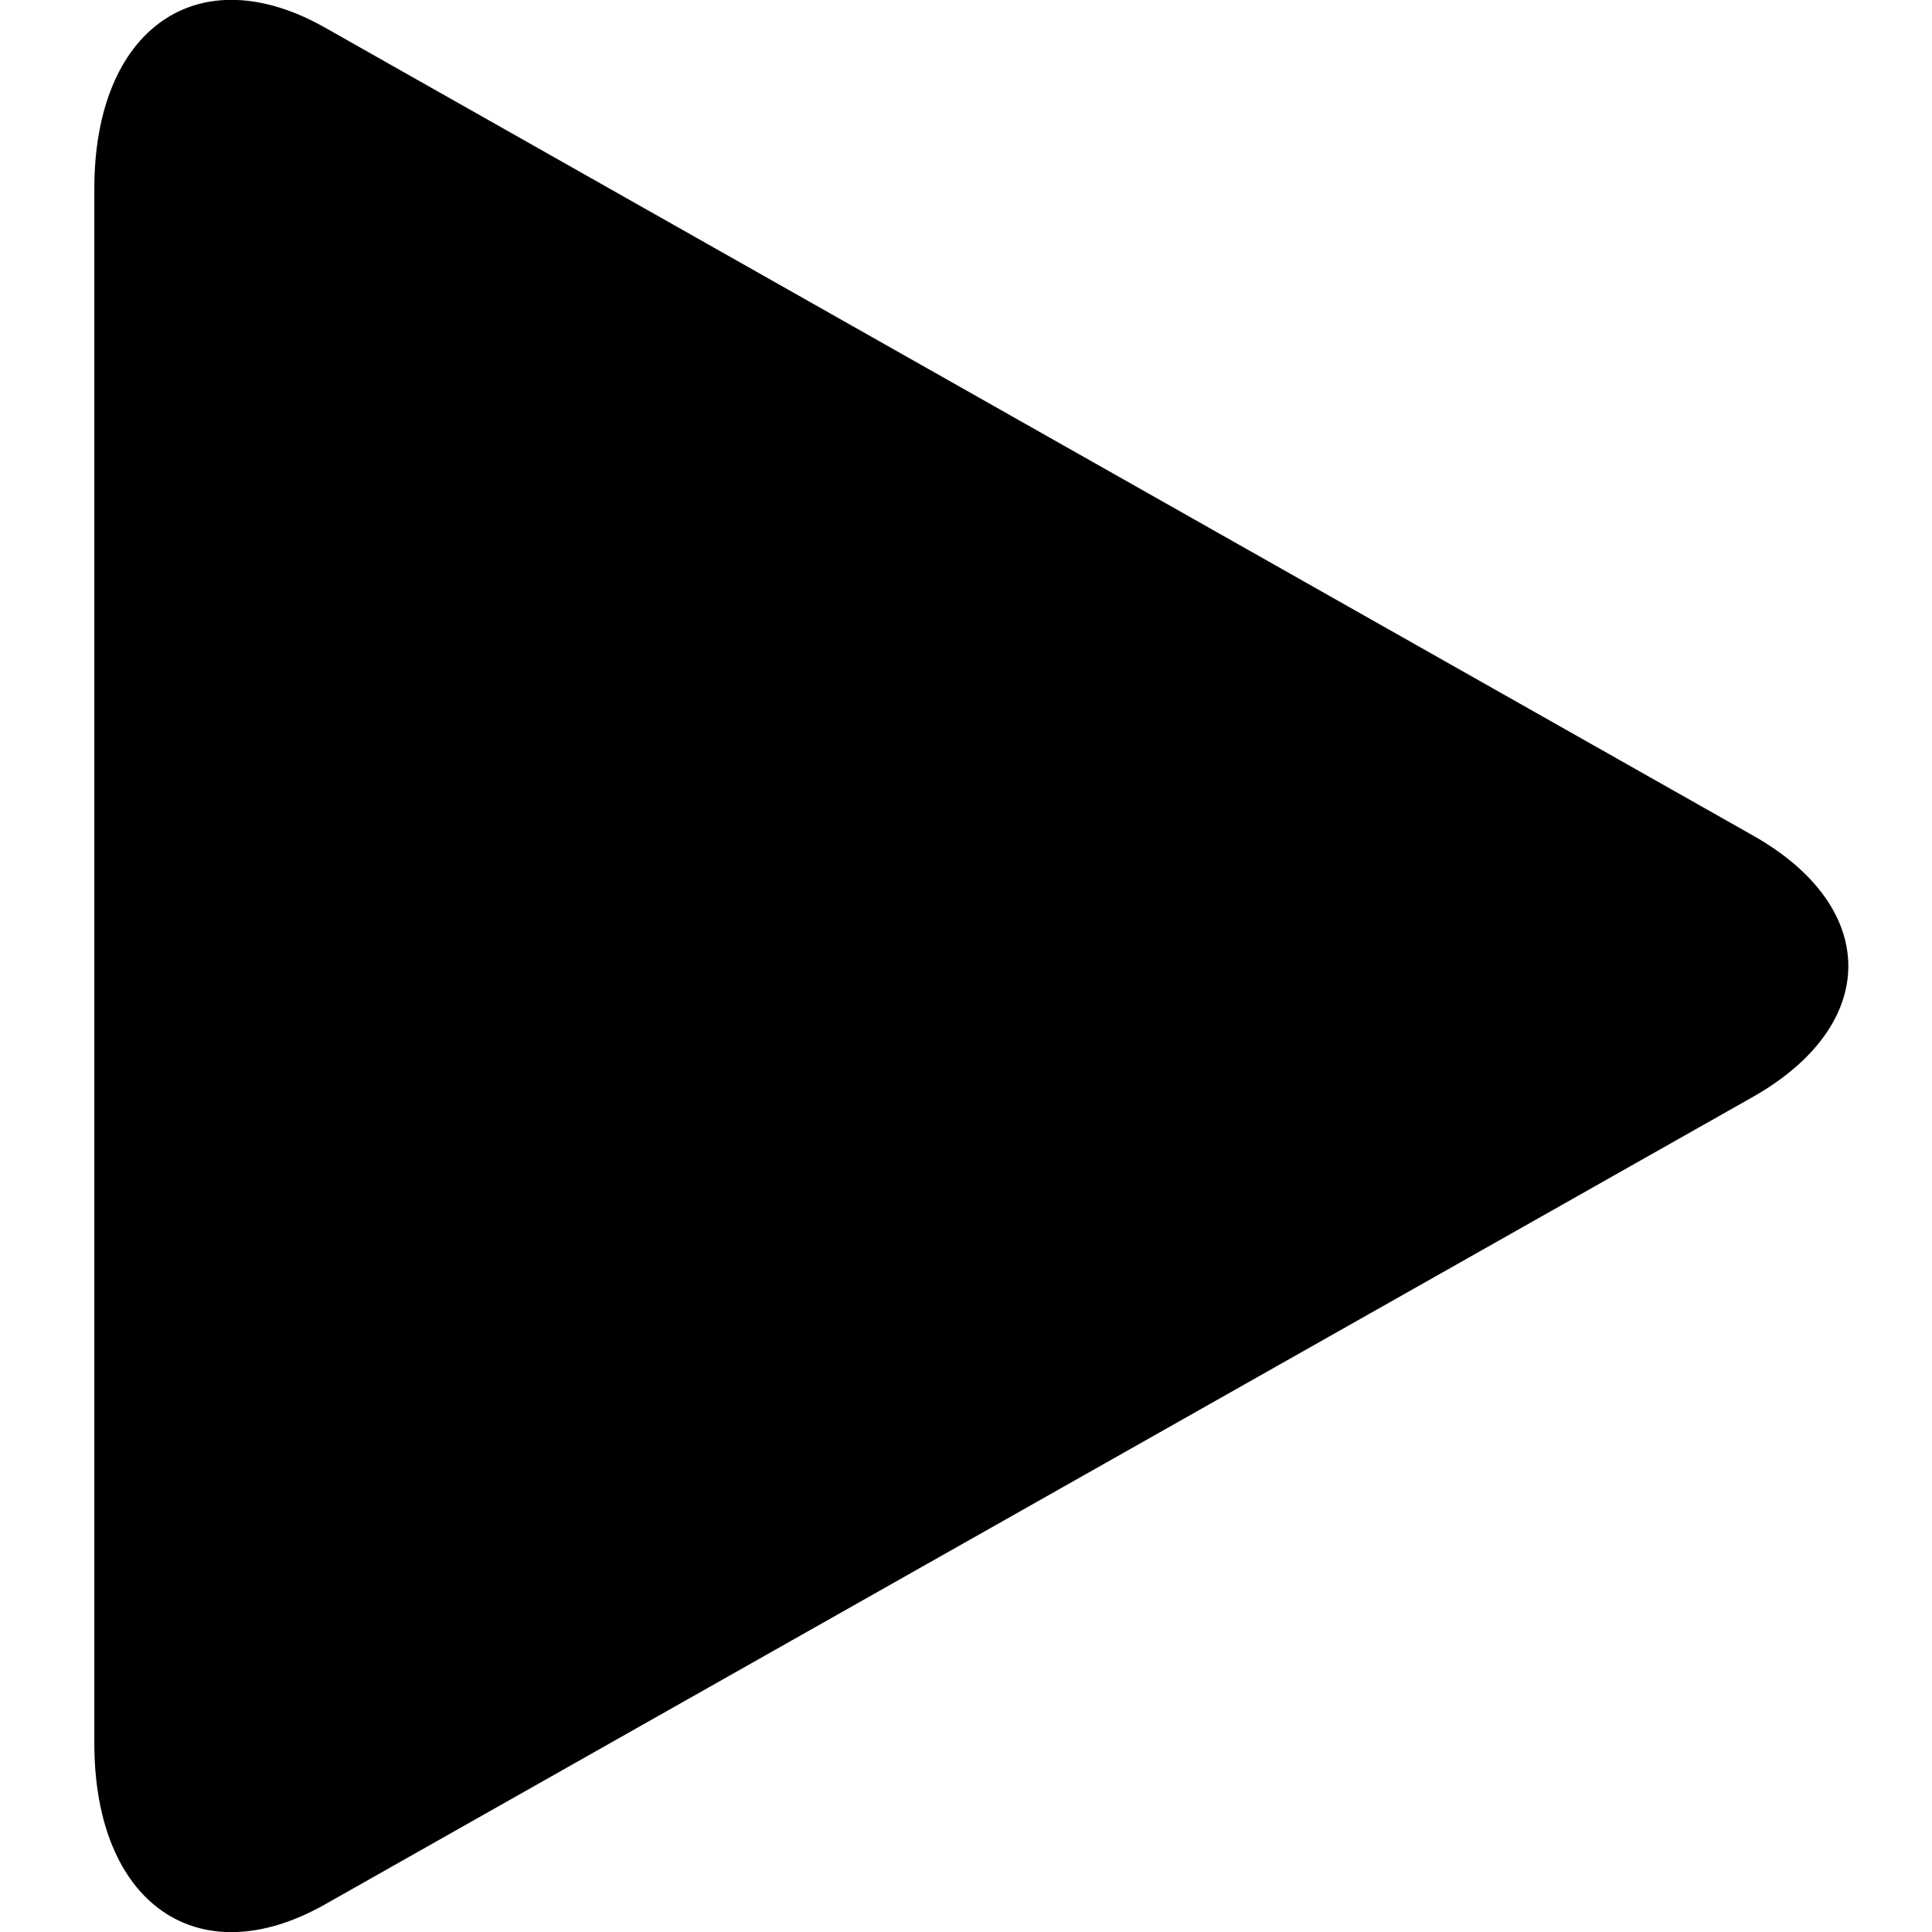
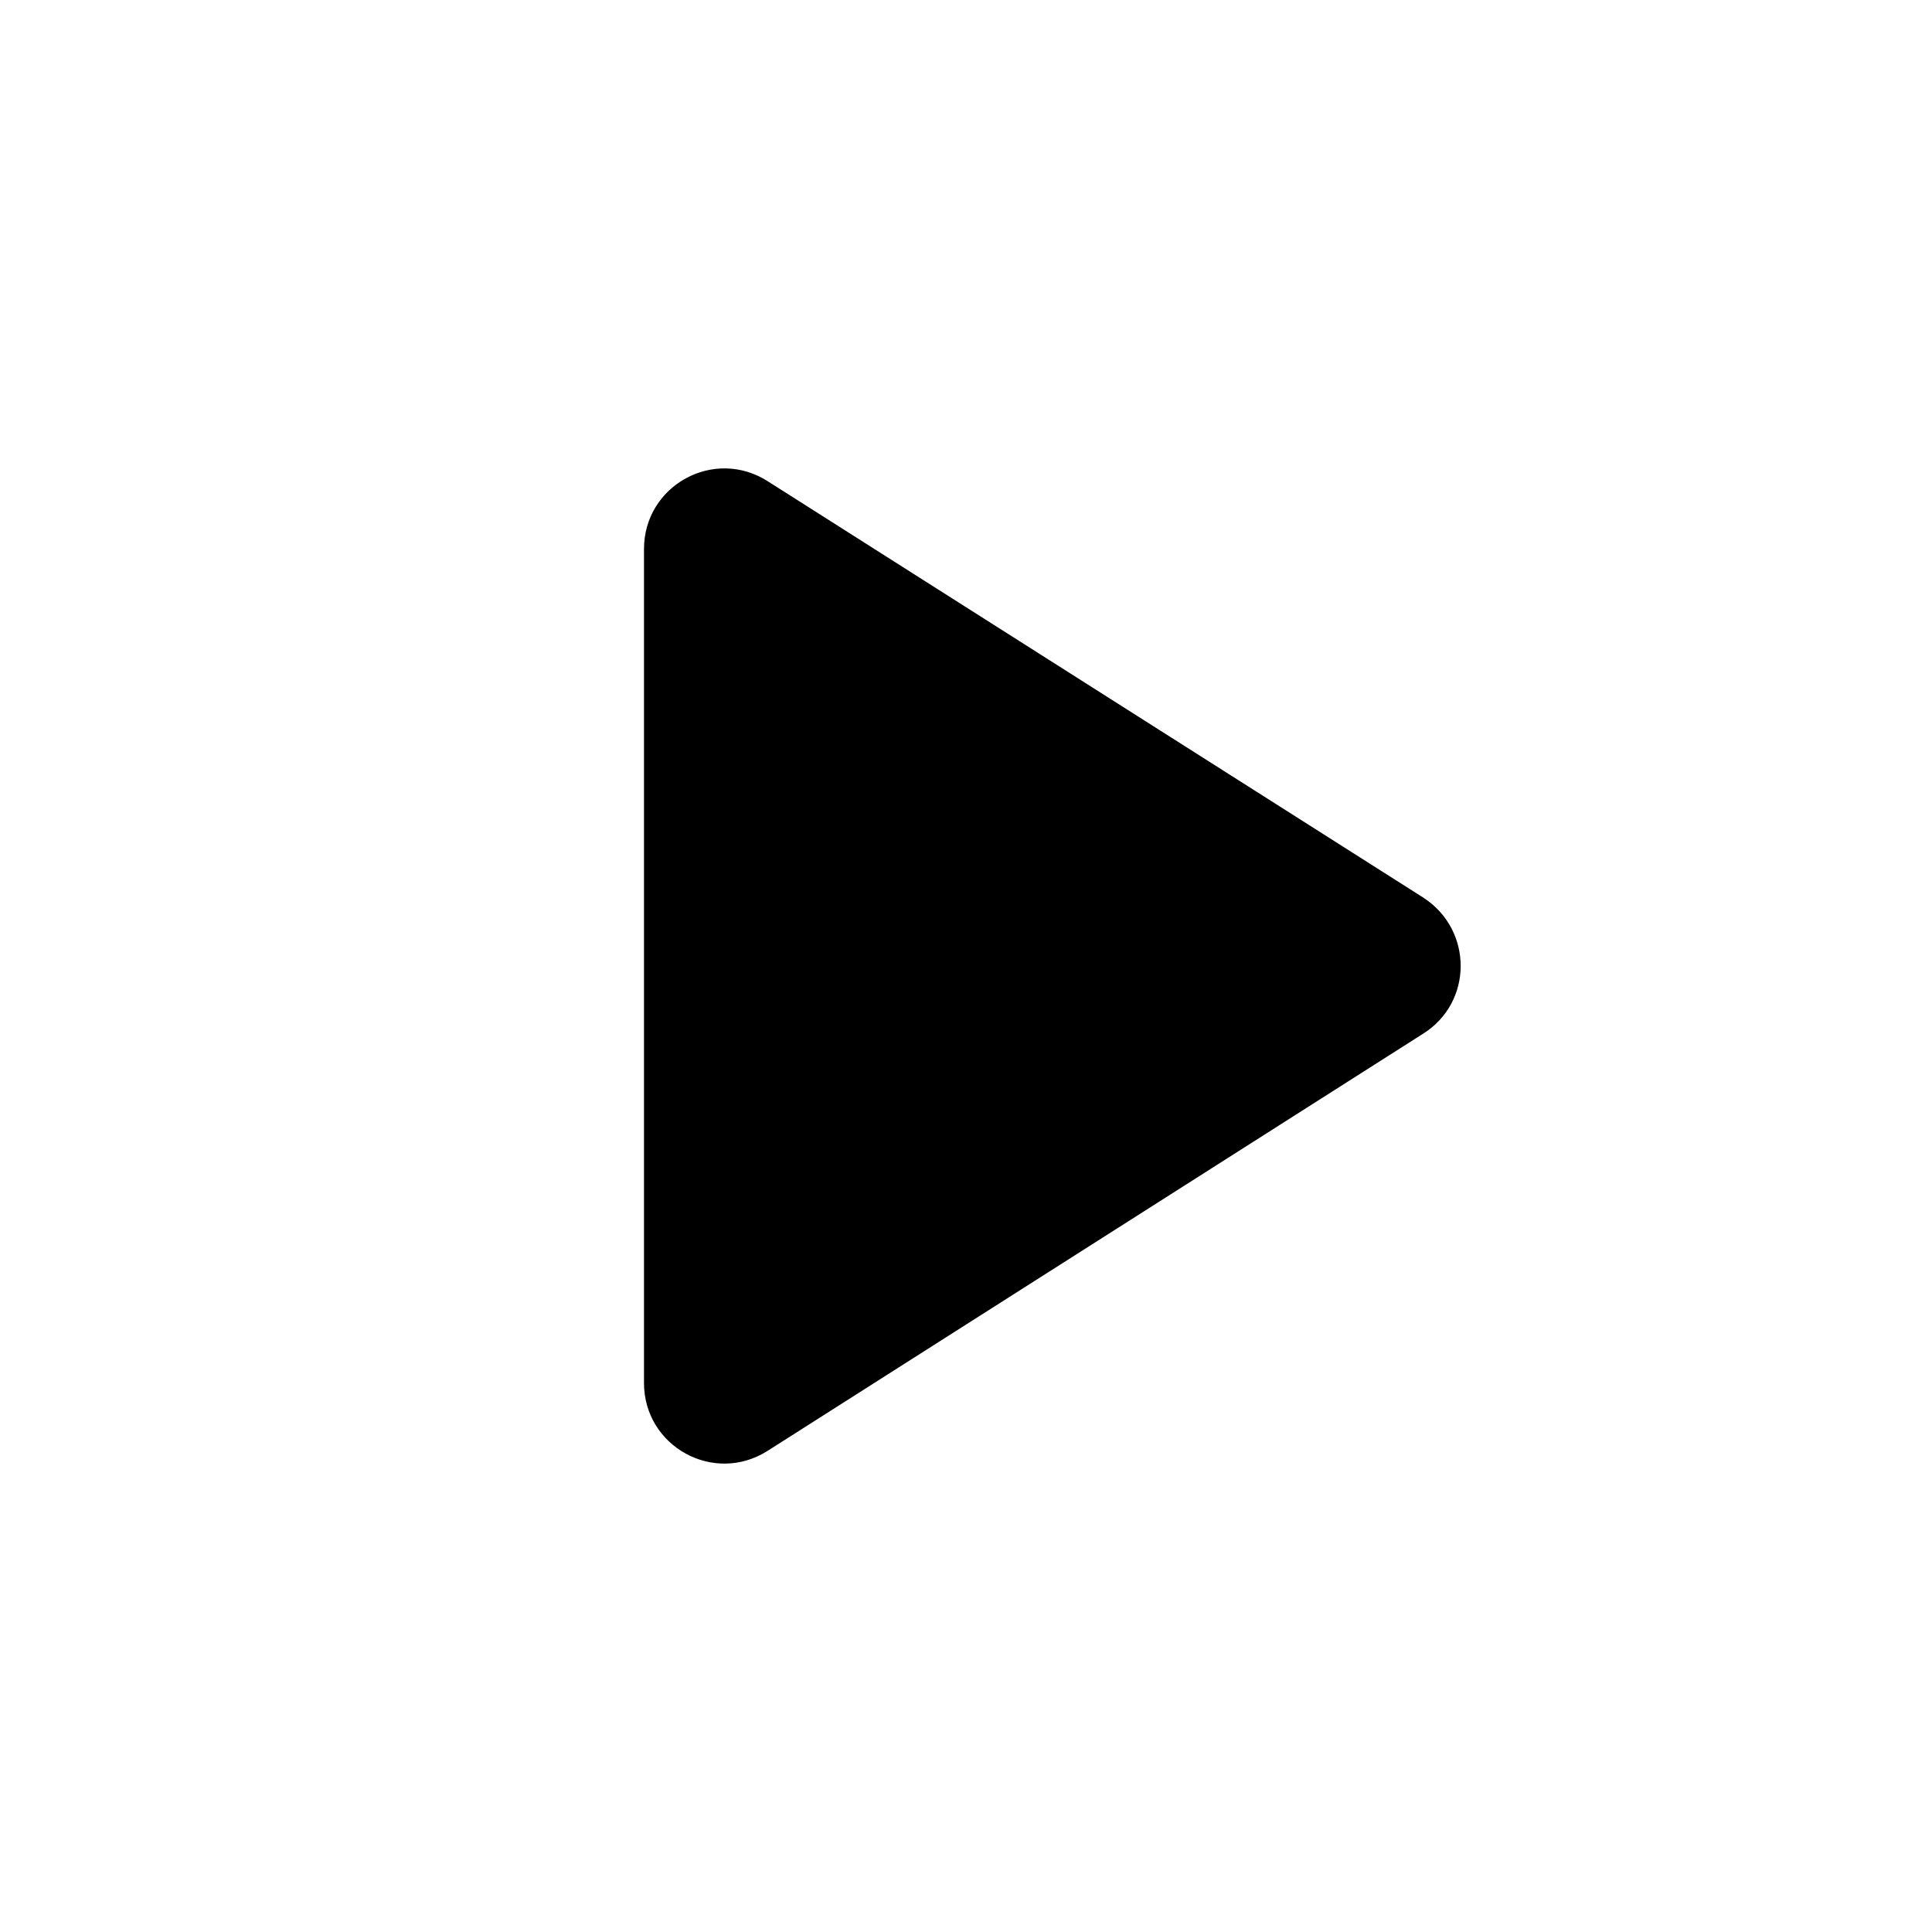
- <svg xmlns="http://www.w3.org/2000/svg" fill="#000000" height="800px" width="800px" version="1.1" id="Layer_1" viewBox="0 0 512 512" enable-background="new 0 0 512 512" xml:space="preserve">
-   <path d="M464.7,221.5L86.1,7.3C52.5-11.7,25,7.5,25,50v412c0,42.5,27.5,61.7,61.1,42.7l378.6-214.1  C498.2,271.5,498.2,240.5,464.7,221.5z" />
+ <svg xmlns="http://www.w3.org/2000/svg" width="24" height="24" viewBox="0 0 24 24">
+   <path d="M8 6.82v10.36c0 .79.87 1.27 1.54.84l8.14-5.18c.62-.39.62-1.29 0-1.69L9.54 5.98C8.87 5.55 8 6.03 8 6.82z" />
</svg>
